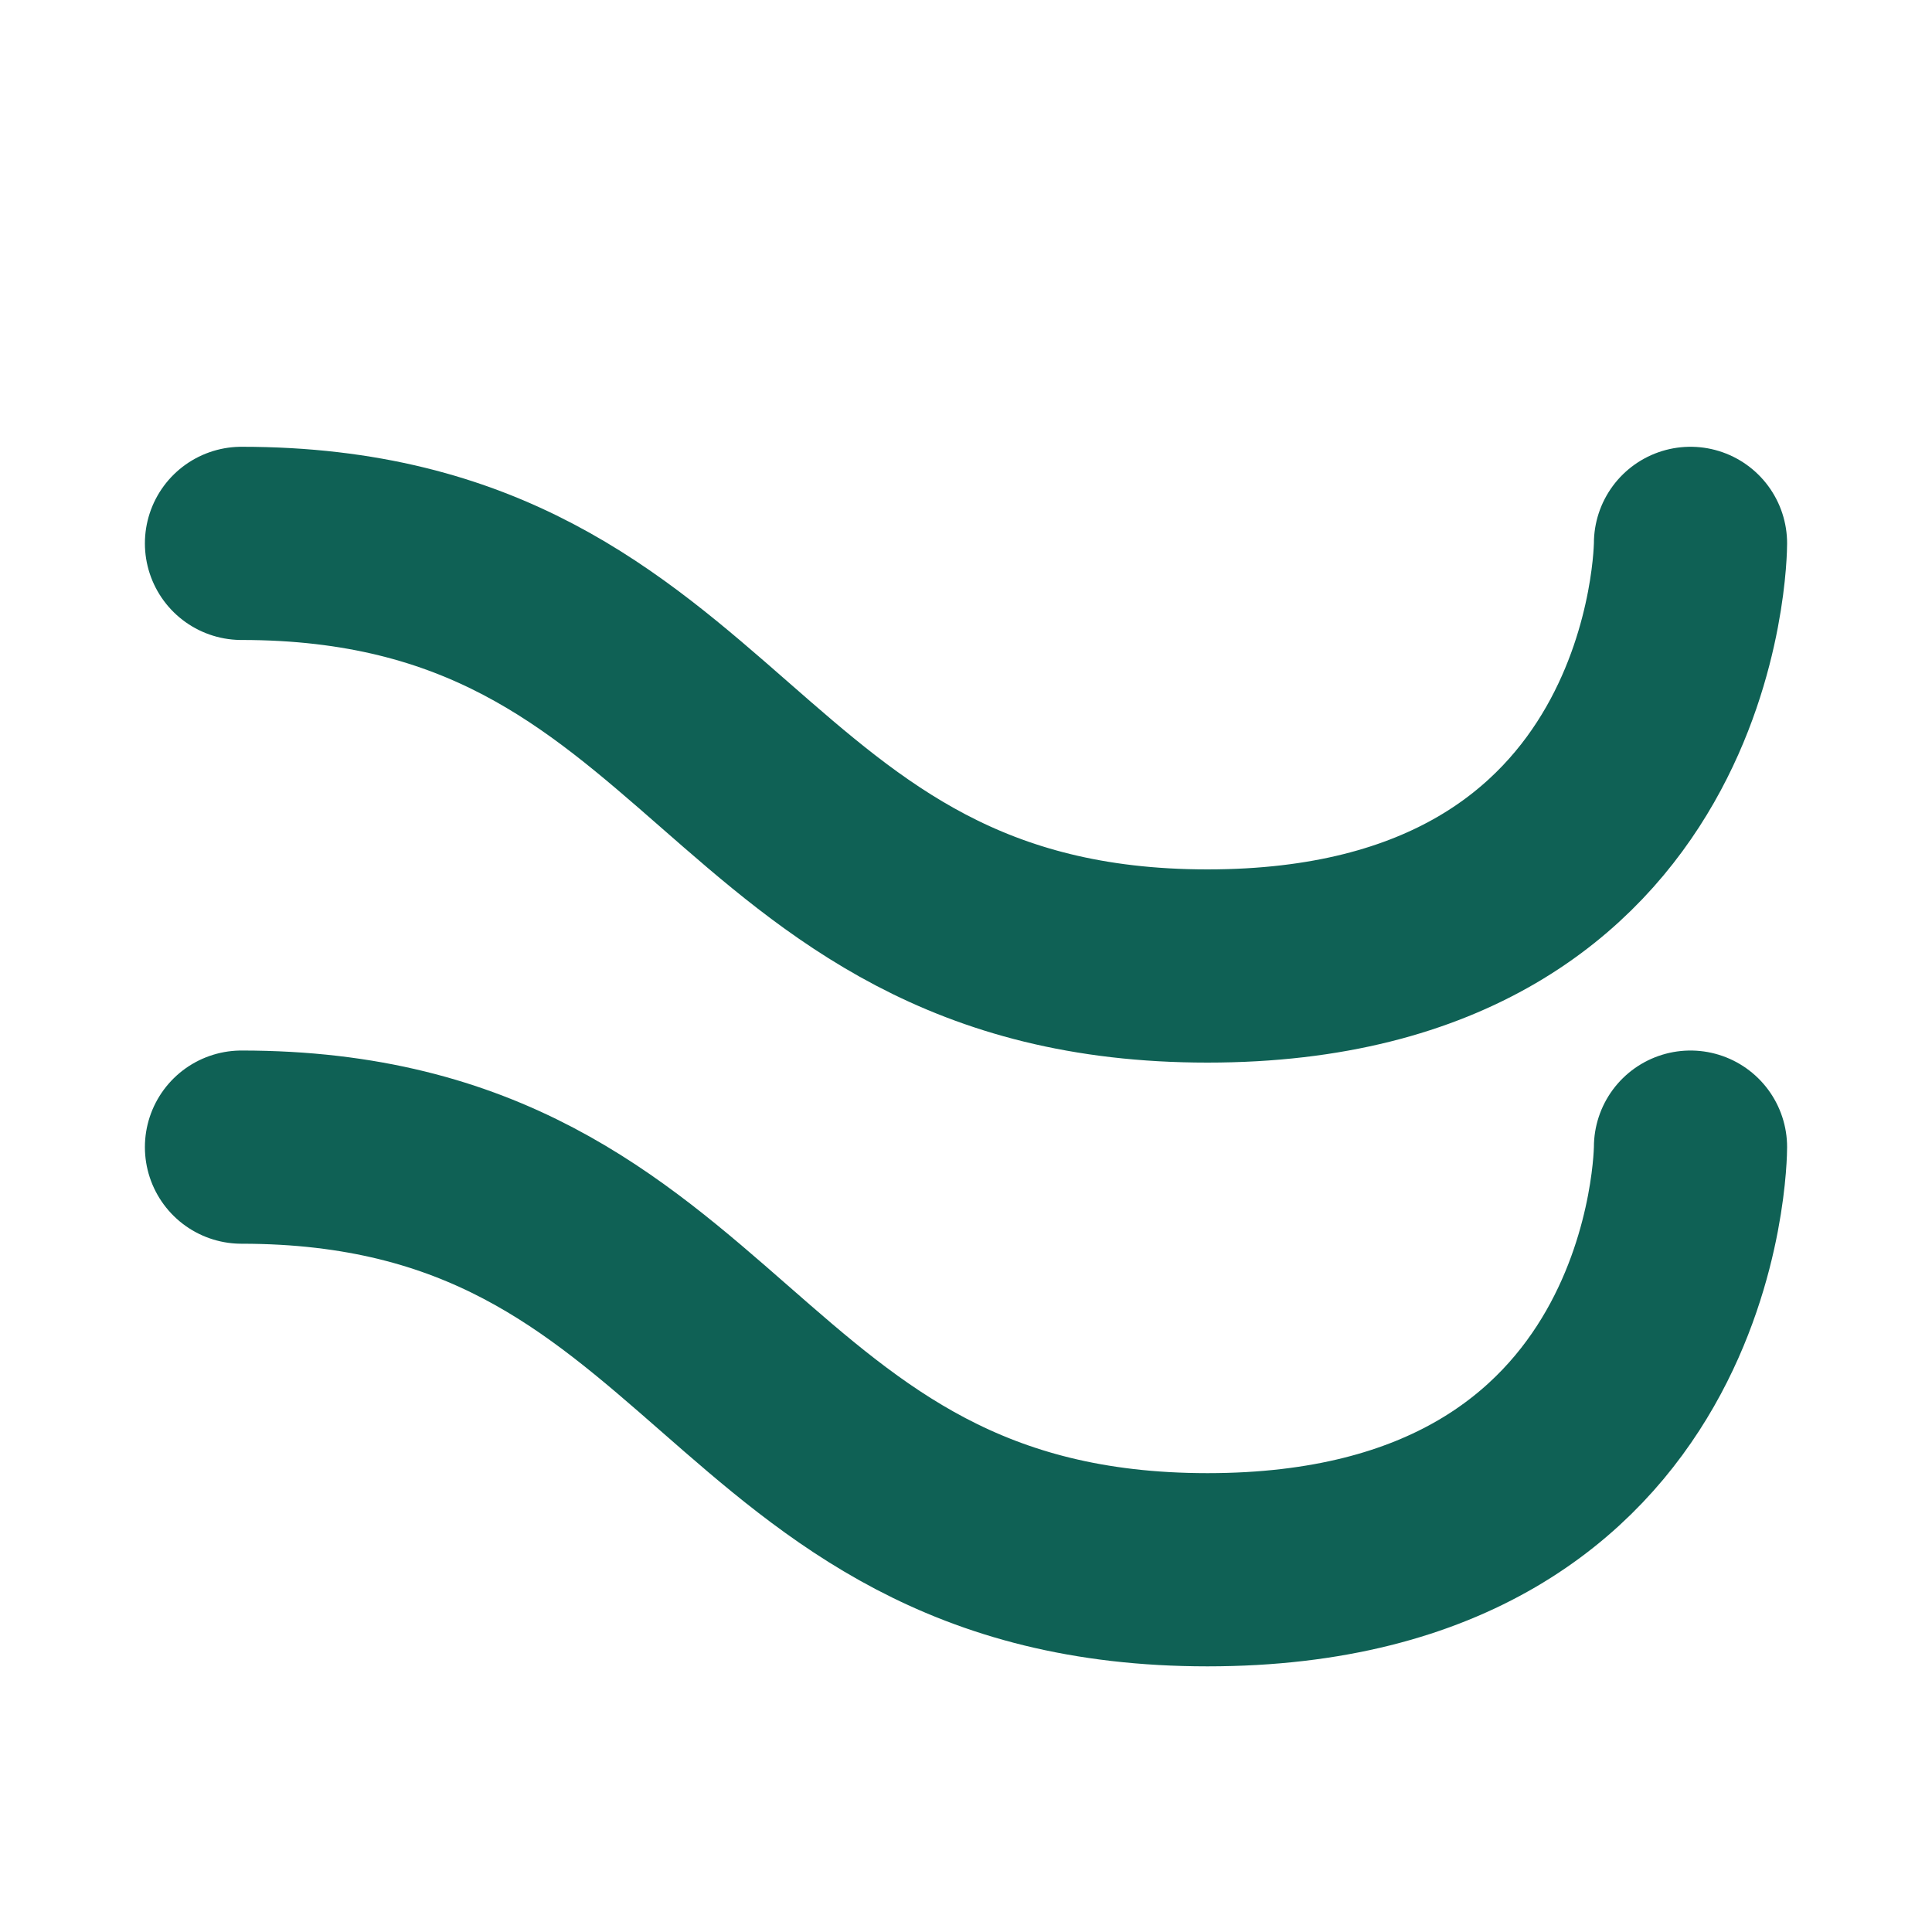
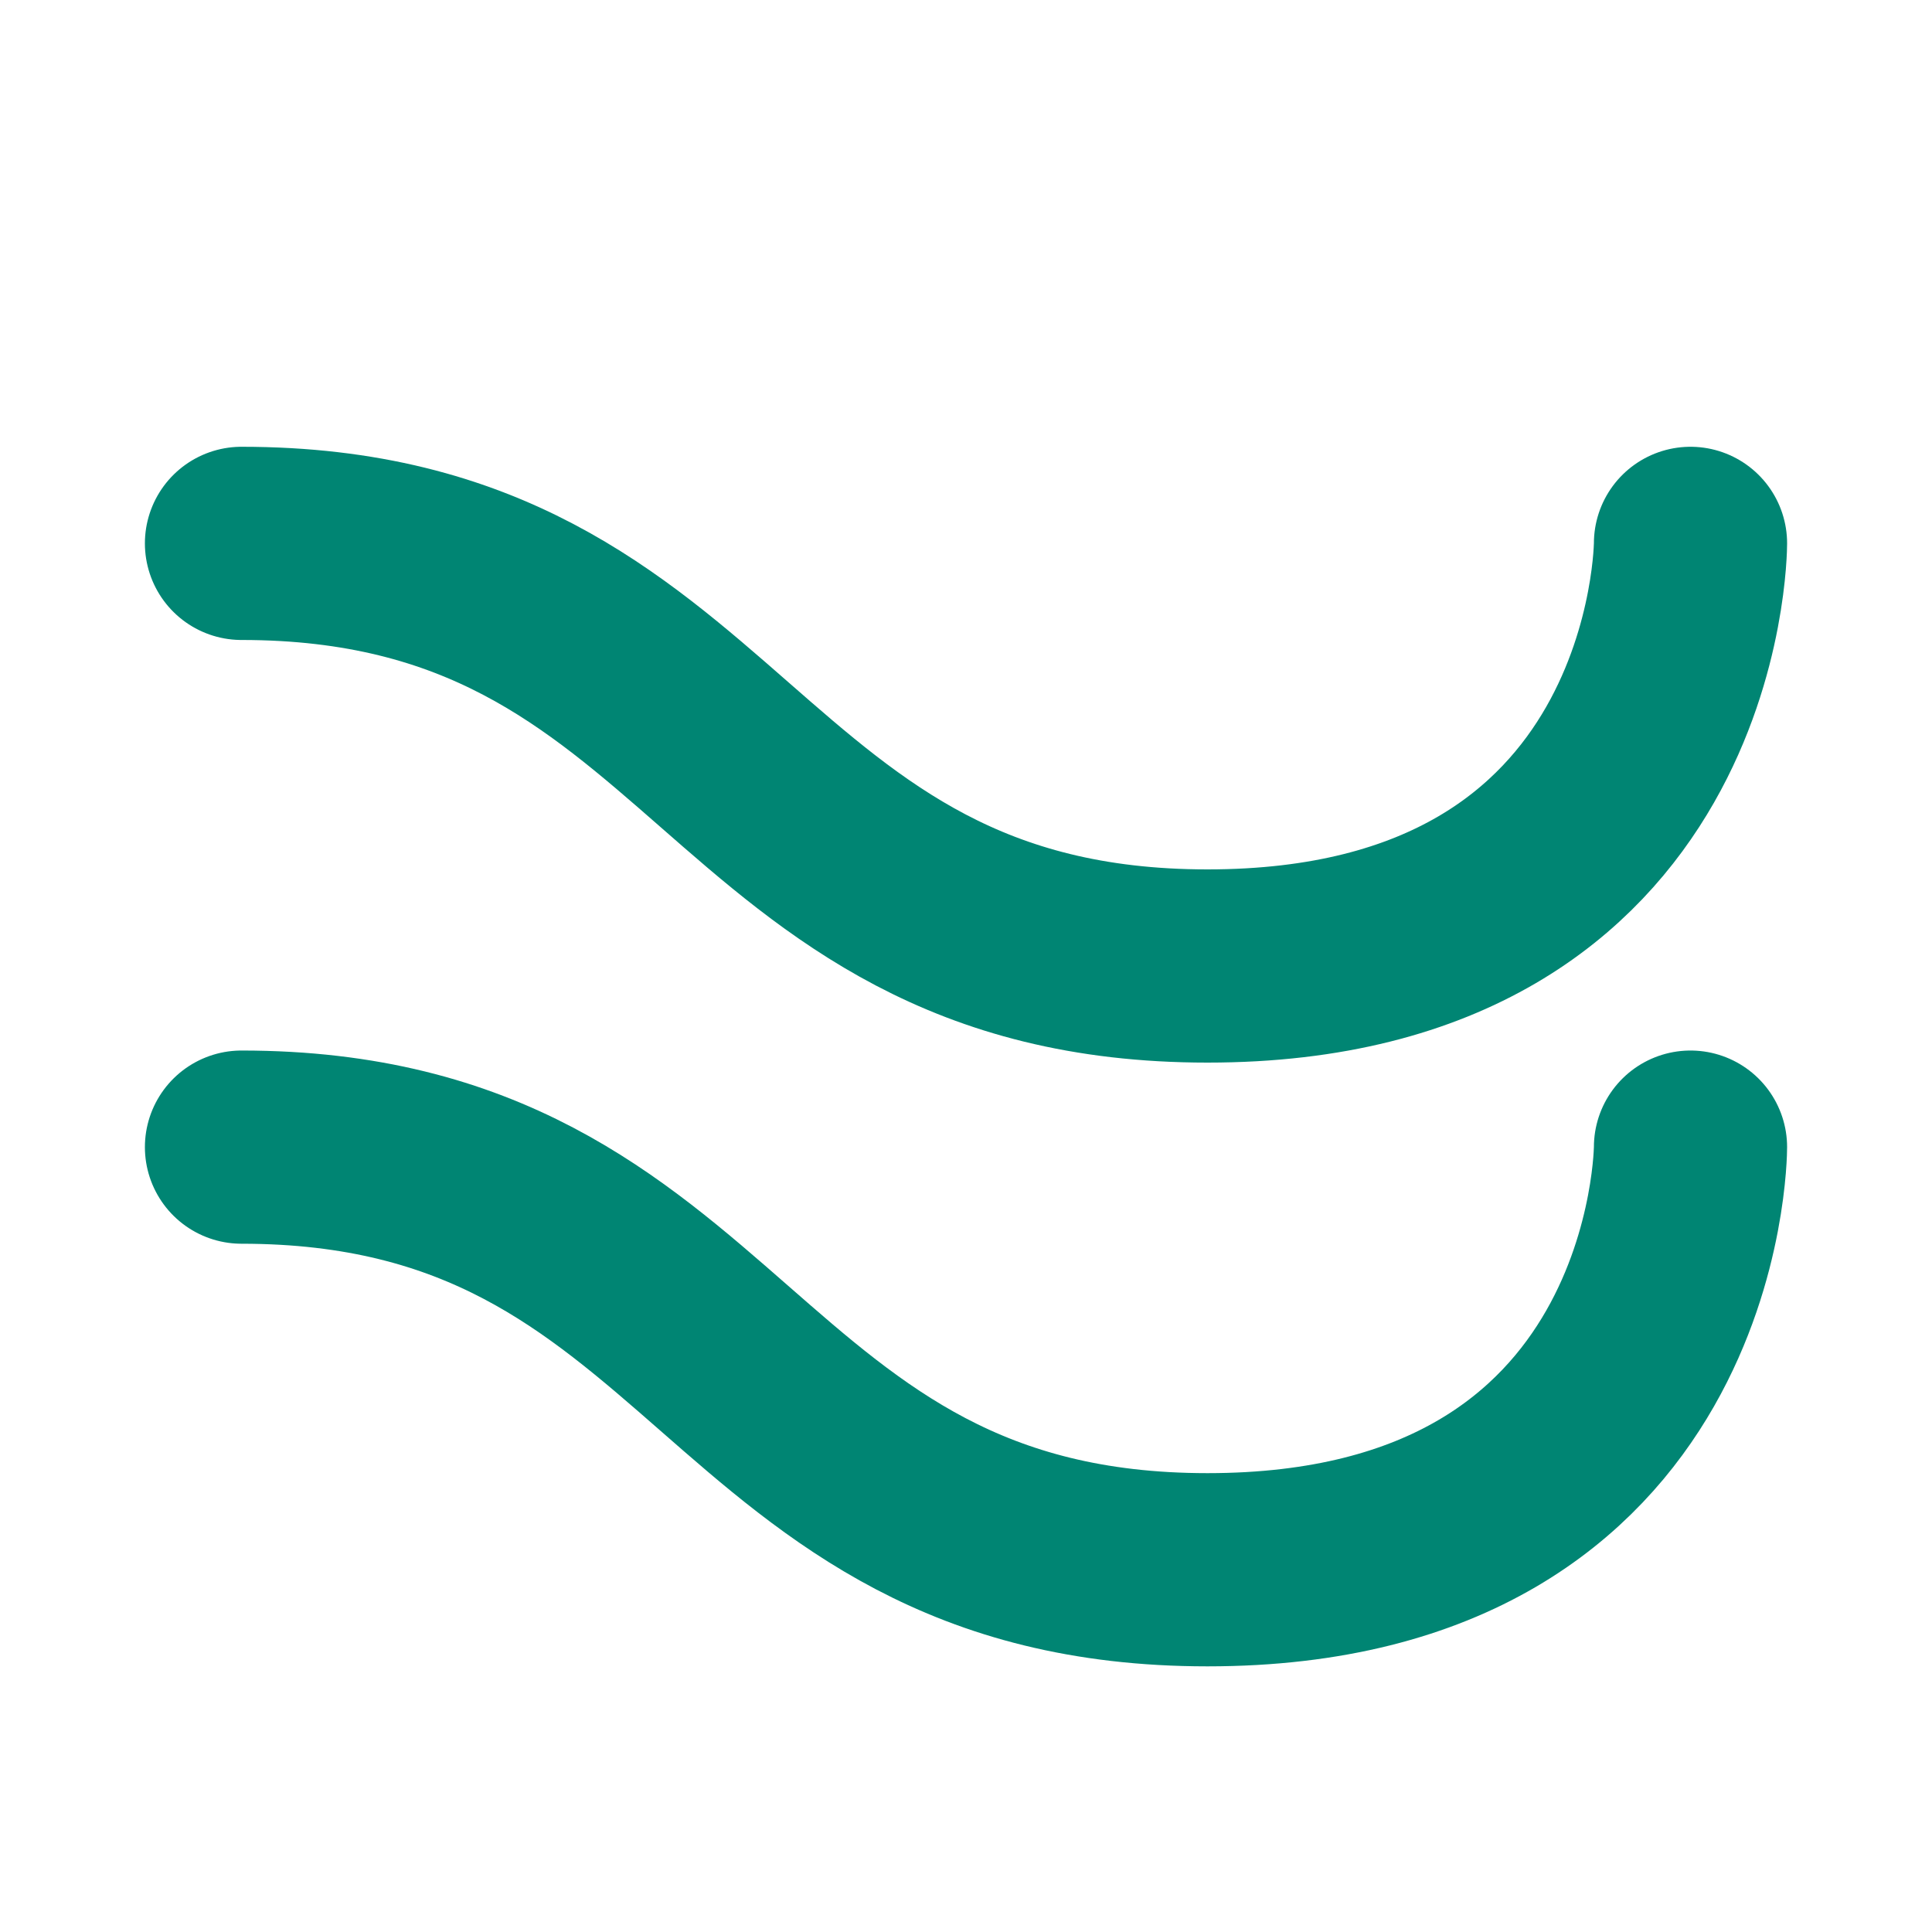
<svg xmlns="http://www.w3.org/2000/svg" viewBox="0 0 32 32">
-   <path d="M4 9c8 0 8 7 16 7s8-7 8-7M4 19c8 0 8 7 16 7s8-7 8-7" fill="none" stroke="#0f6155" stroke-width="3.2" stroke-linecap="round" />
+   <path d="M4 9c8 0 8 7 16 7s8-7 8-7M4 19c8 0 8 7 16 7s8-7 8-7" fill="none" stroke="#008573" stroke-width="3.2" stroke-linecap="round" />
</svg>
